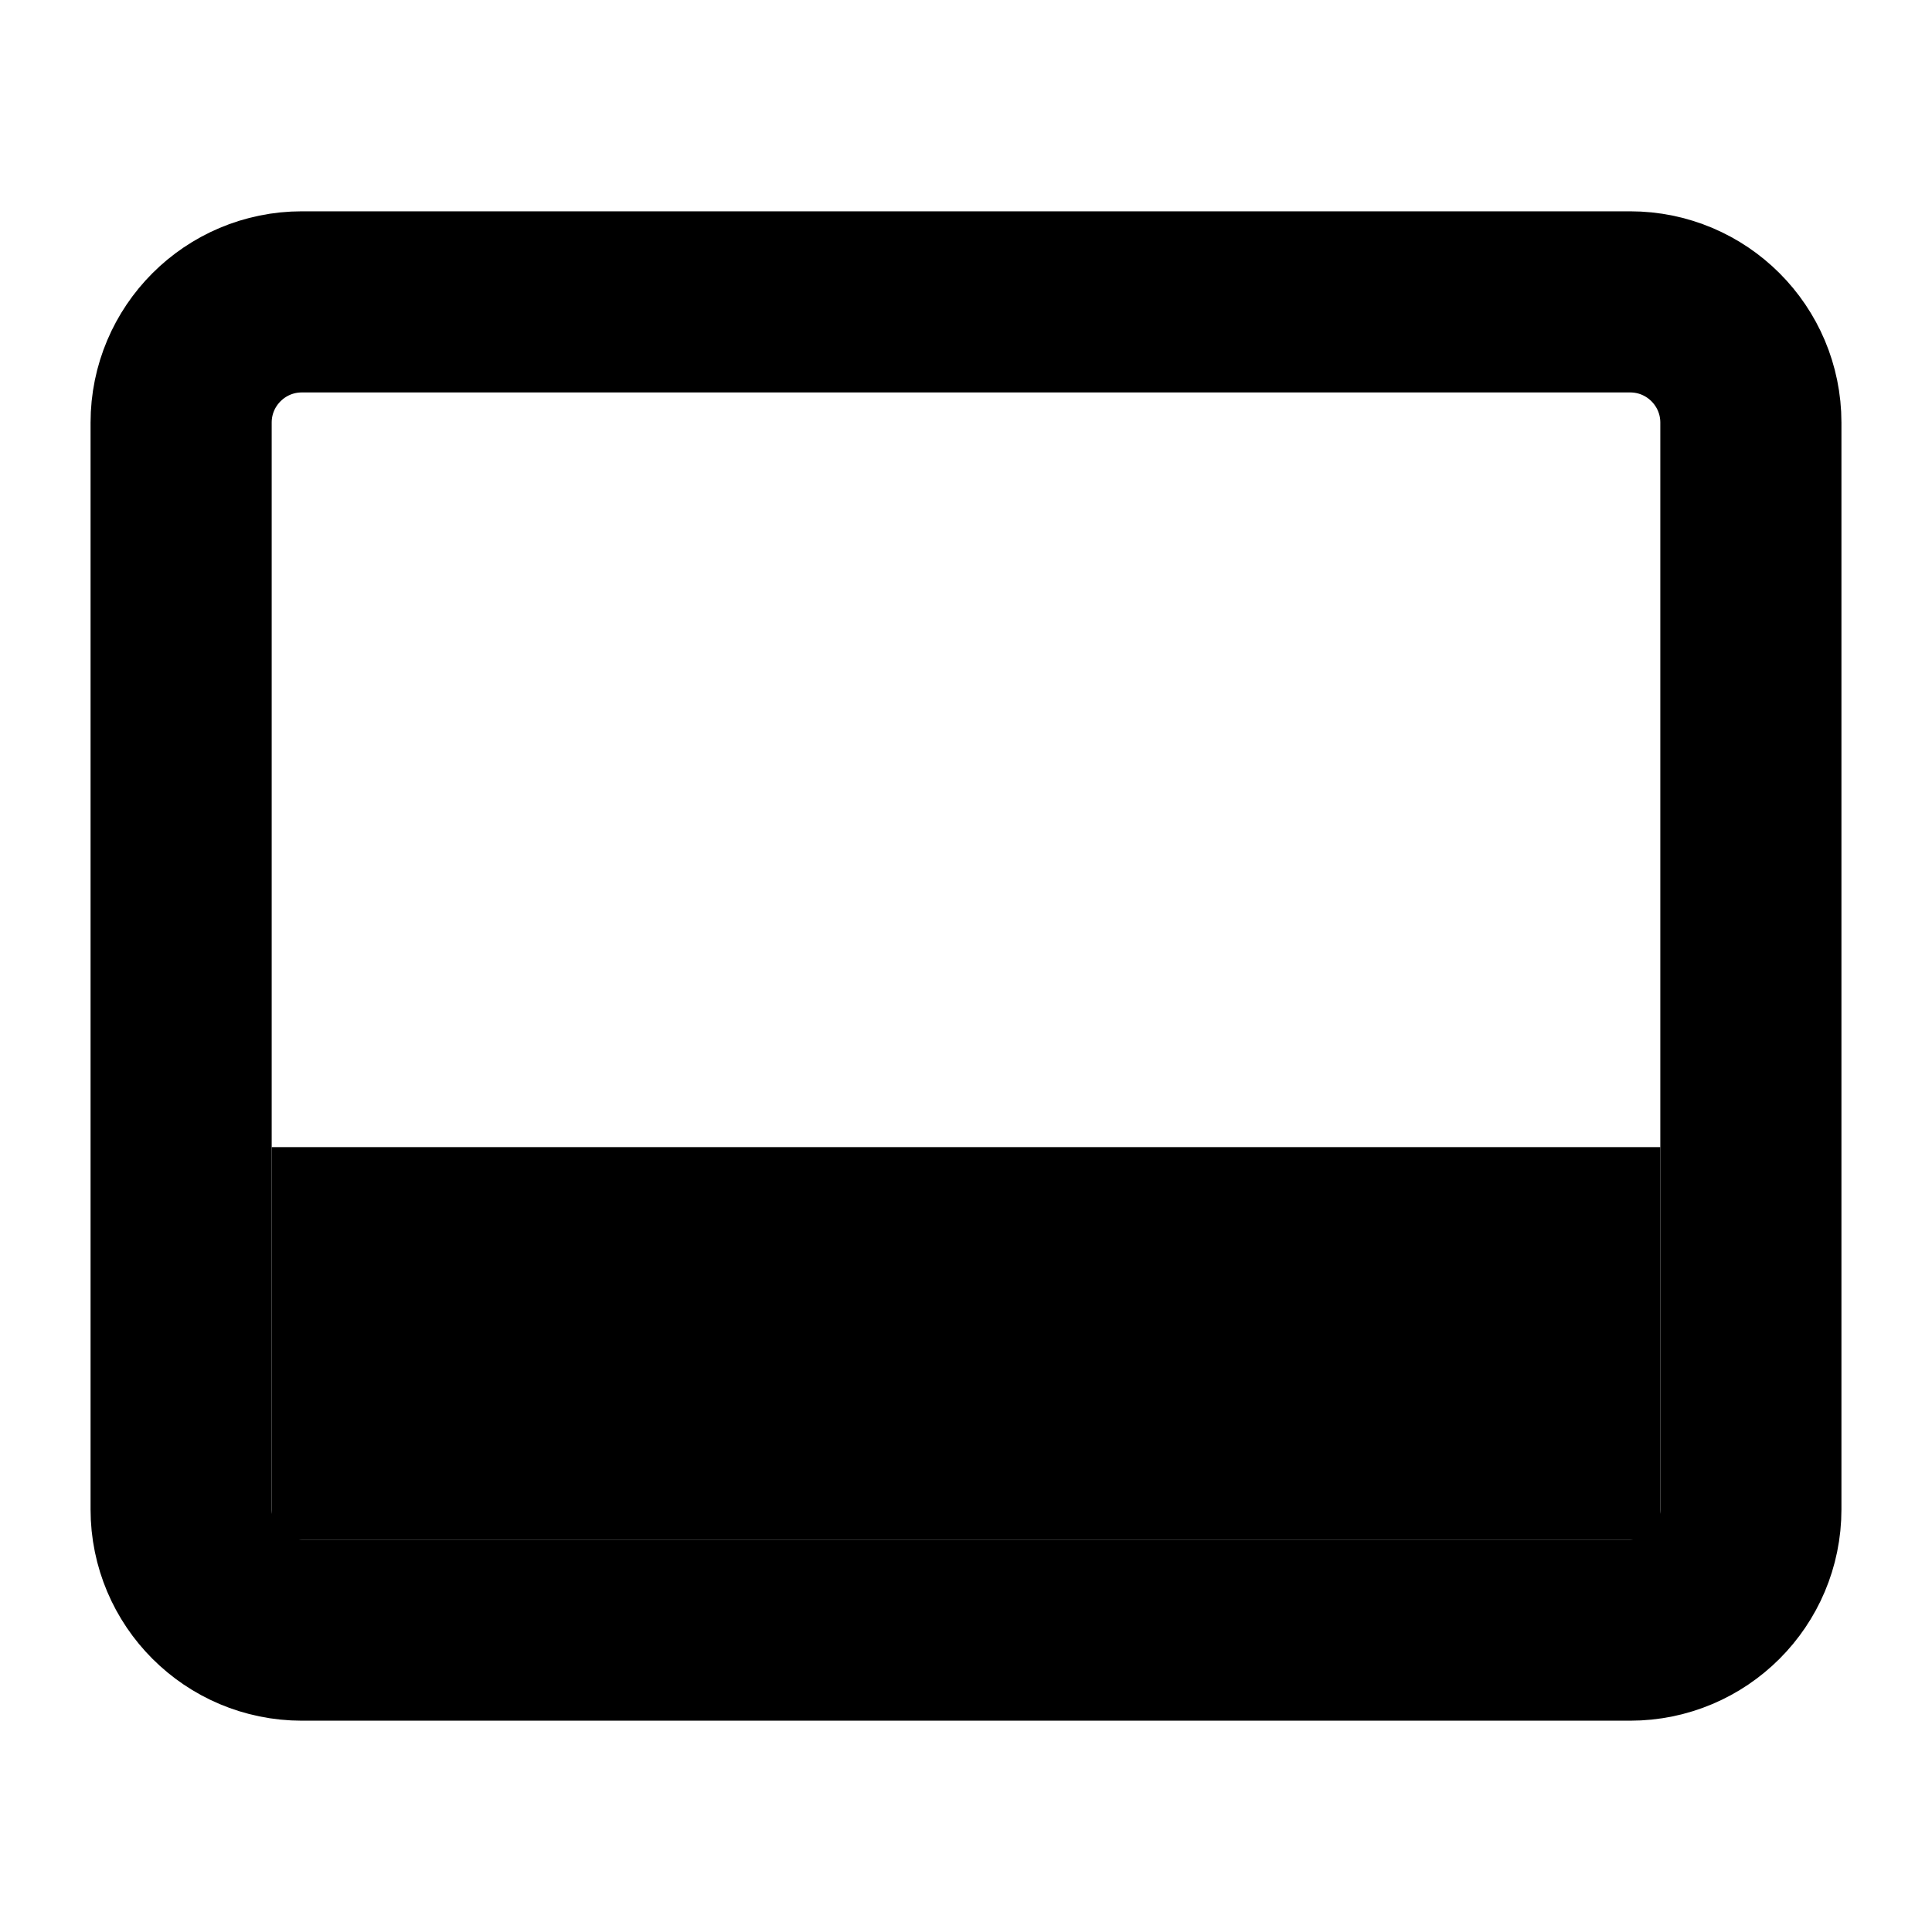
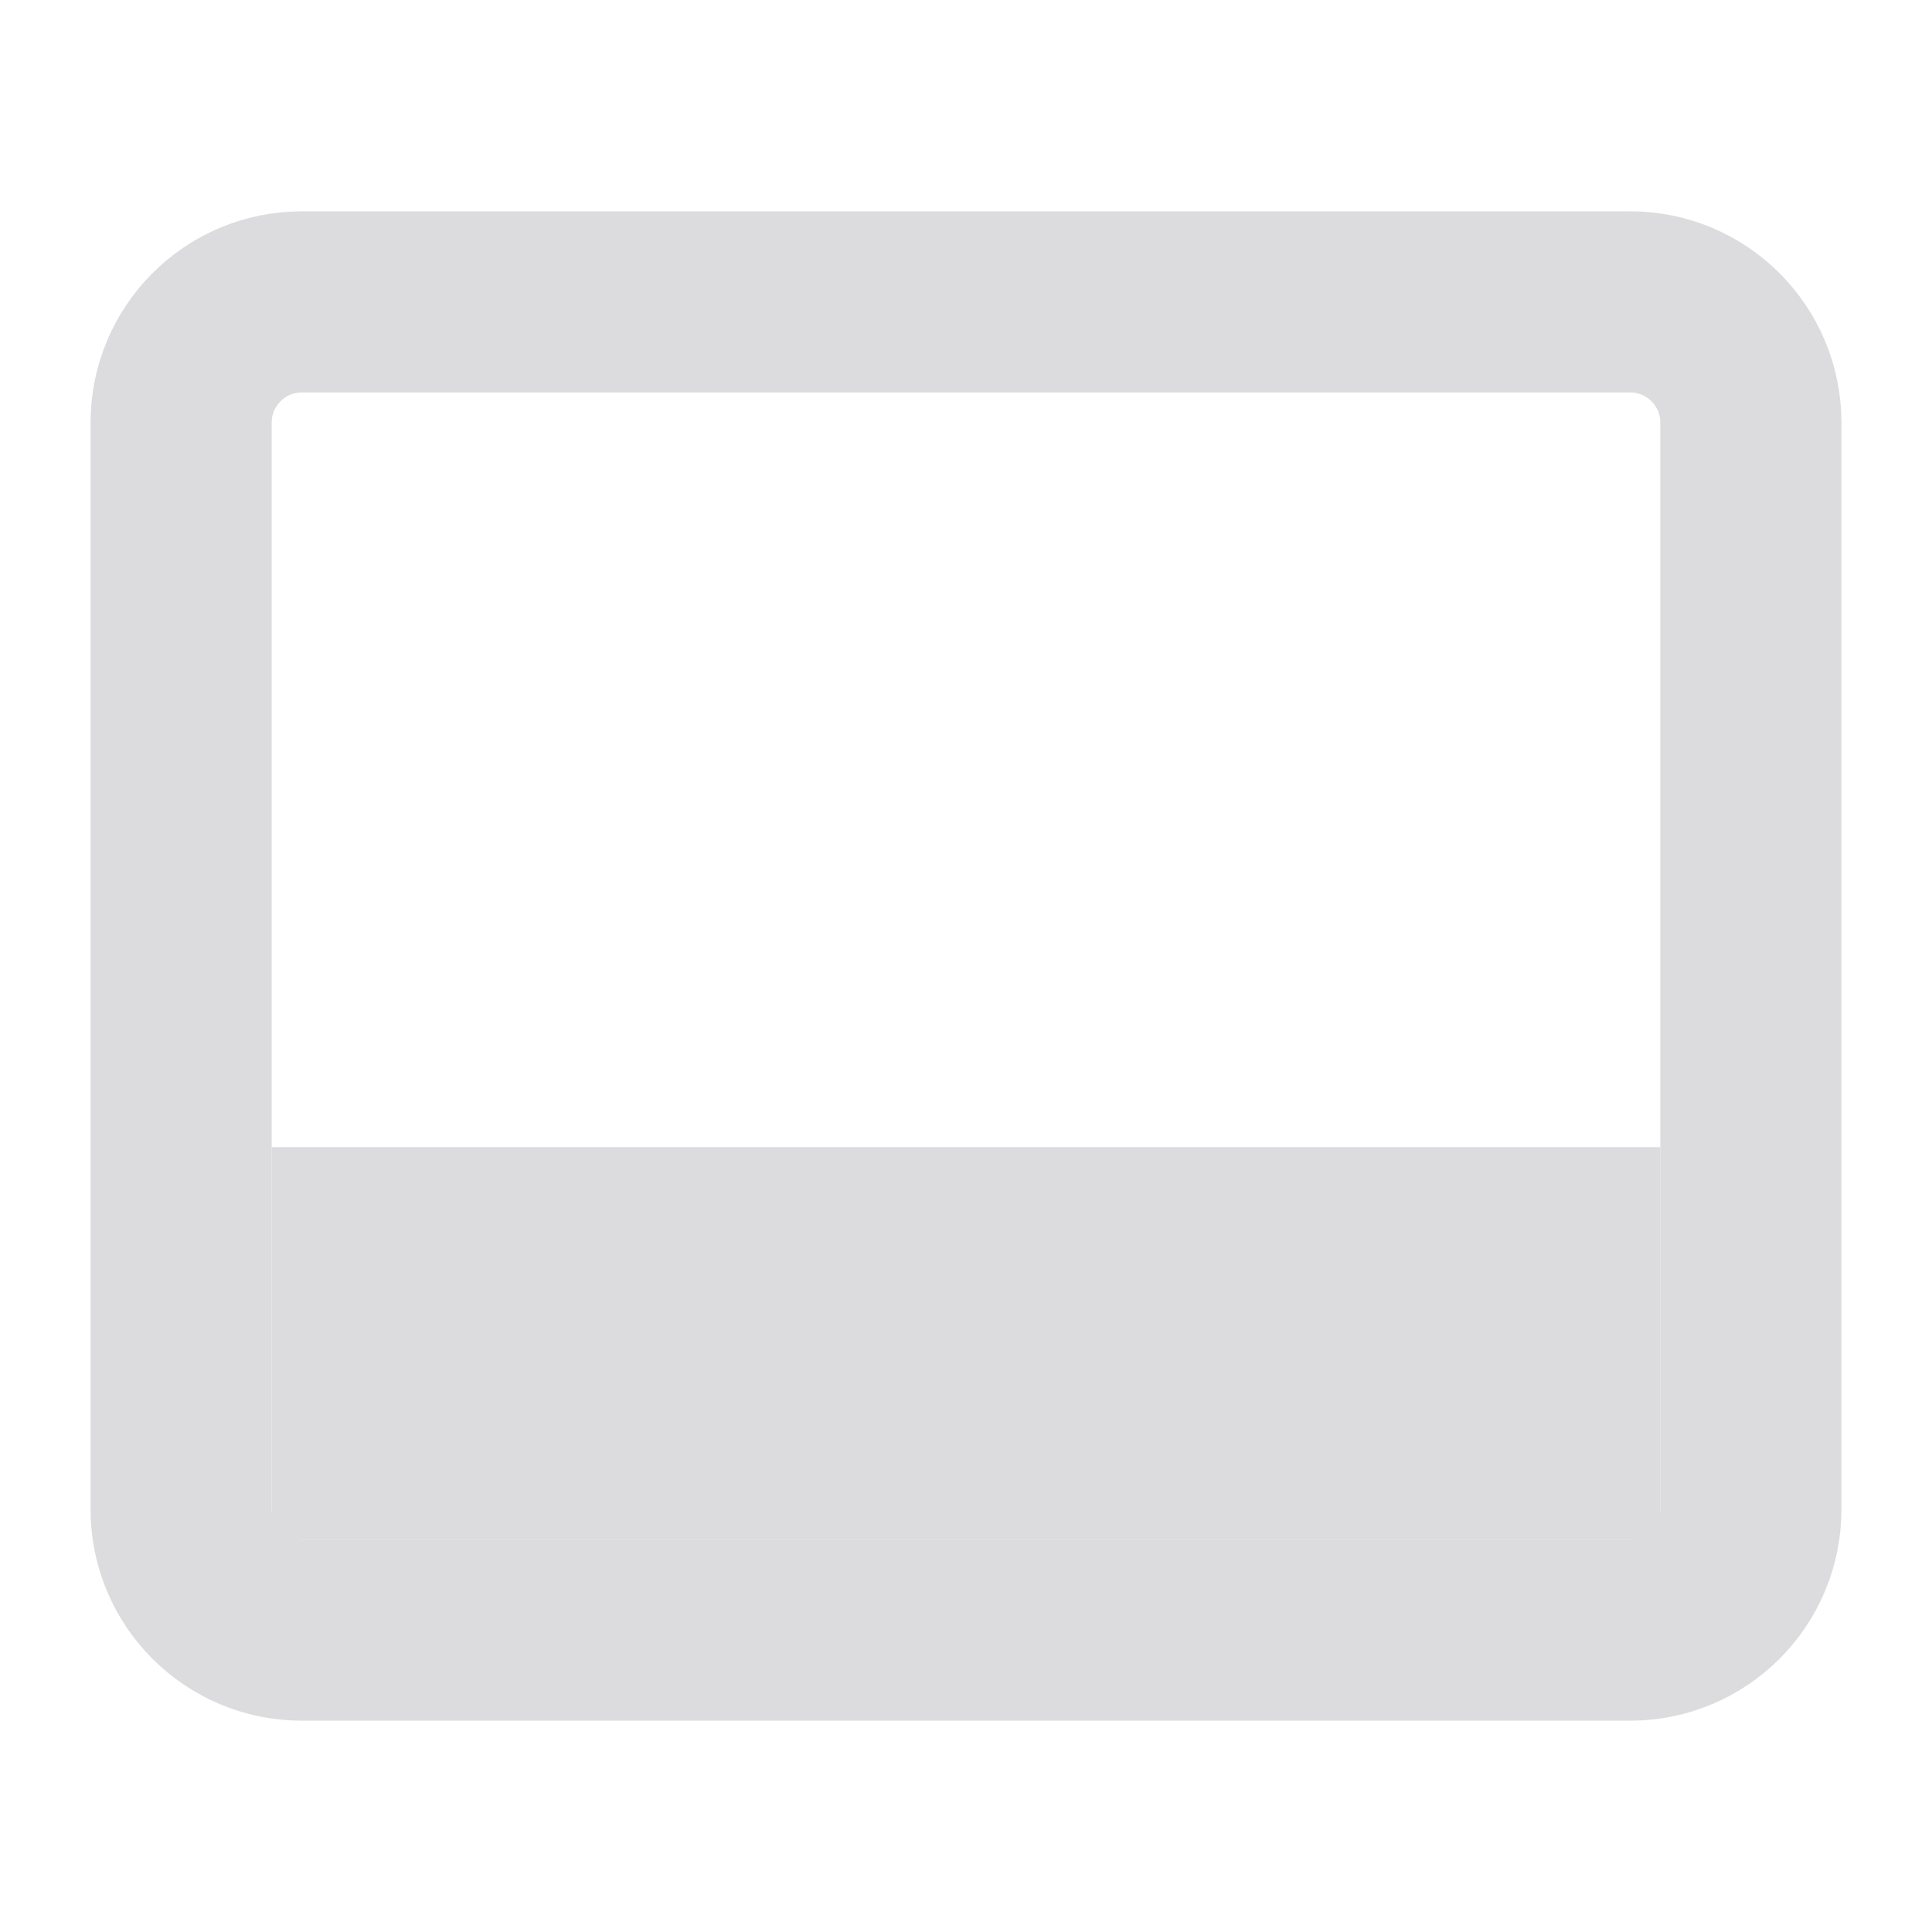
<svg xmlns="http://www.w3.org/2000/svg" viewBox="0 0 16 16">
-   <rect x="1.5" y="2.5" width="13" height="11" rx="1" fill="none" stroke="black" stroke-width="1.5" />
-   <path d="M2.25 9.5h11.5v3.25H2.25z" fill="black" />
+   <rect x="1.5" y="2.5" width="13" height="11" rx="1" fill="none" stroke="#dcdcde" stroke-width="1.5" />
+   <path d="M2.25 9.5h11.5v3.25H2.25z" fill="#dcdcde" />
</svg>
